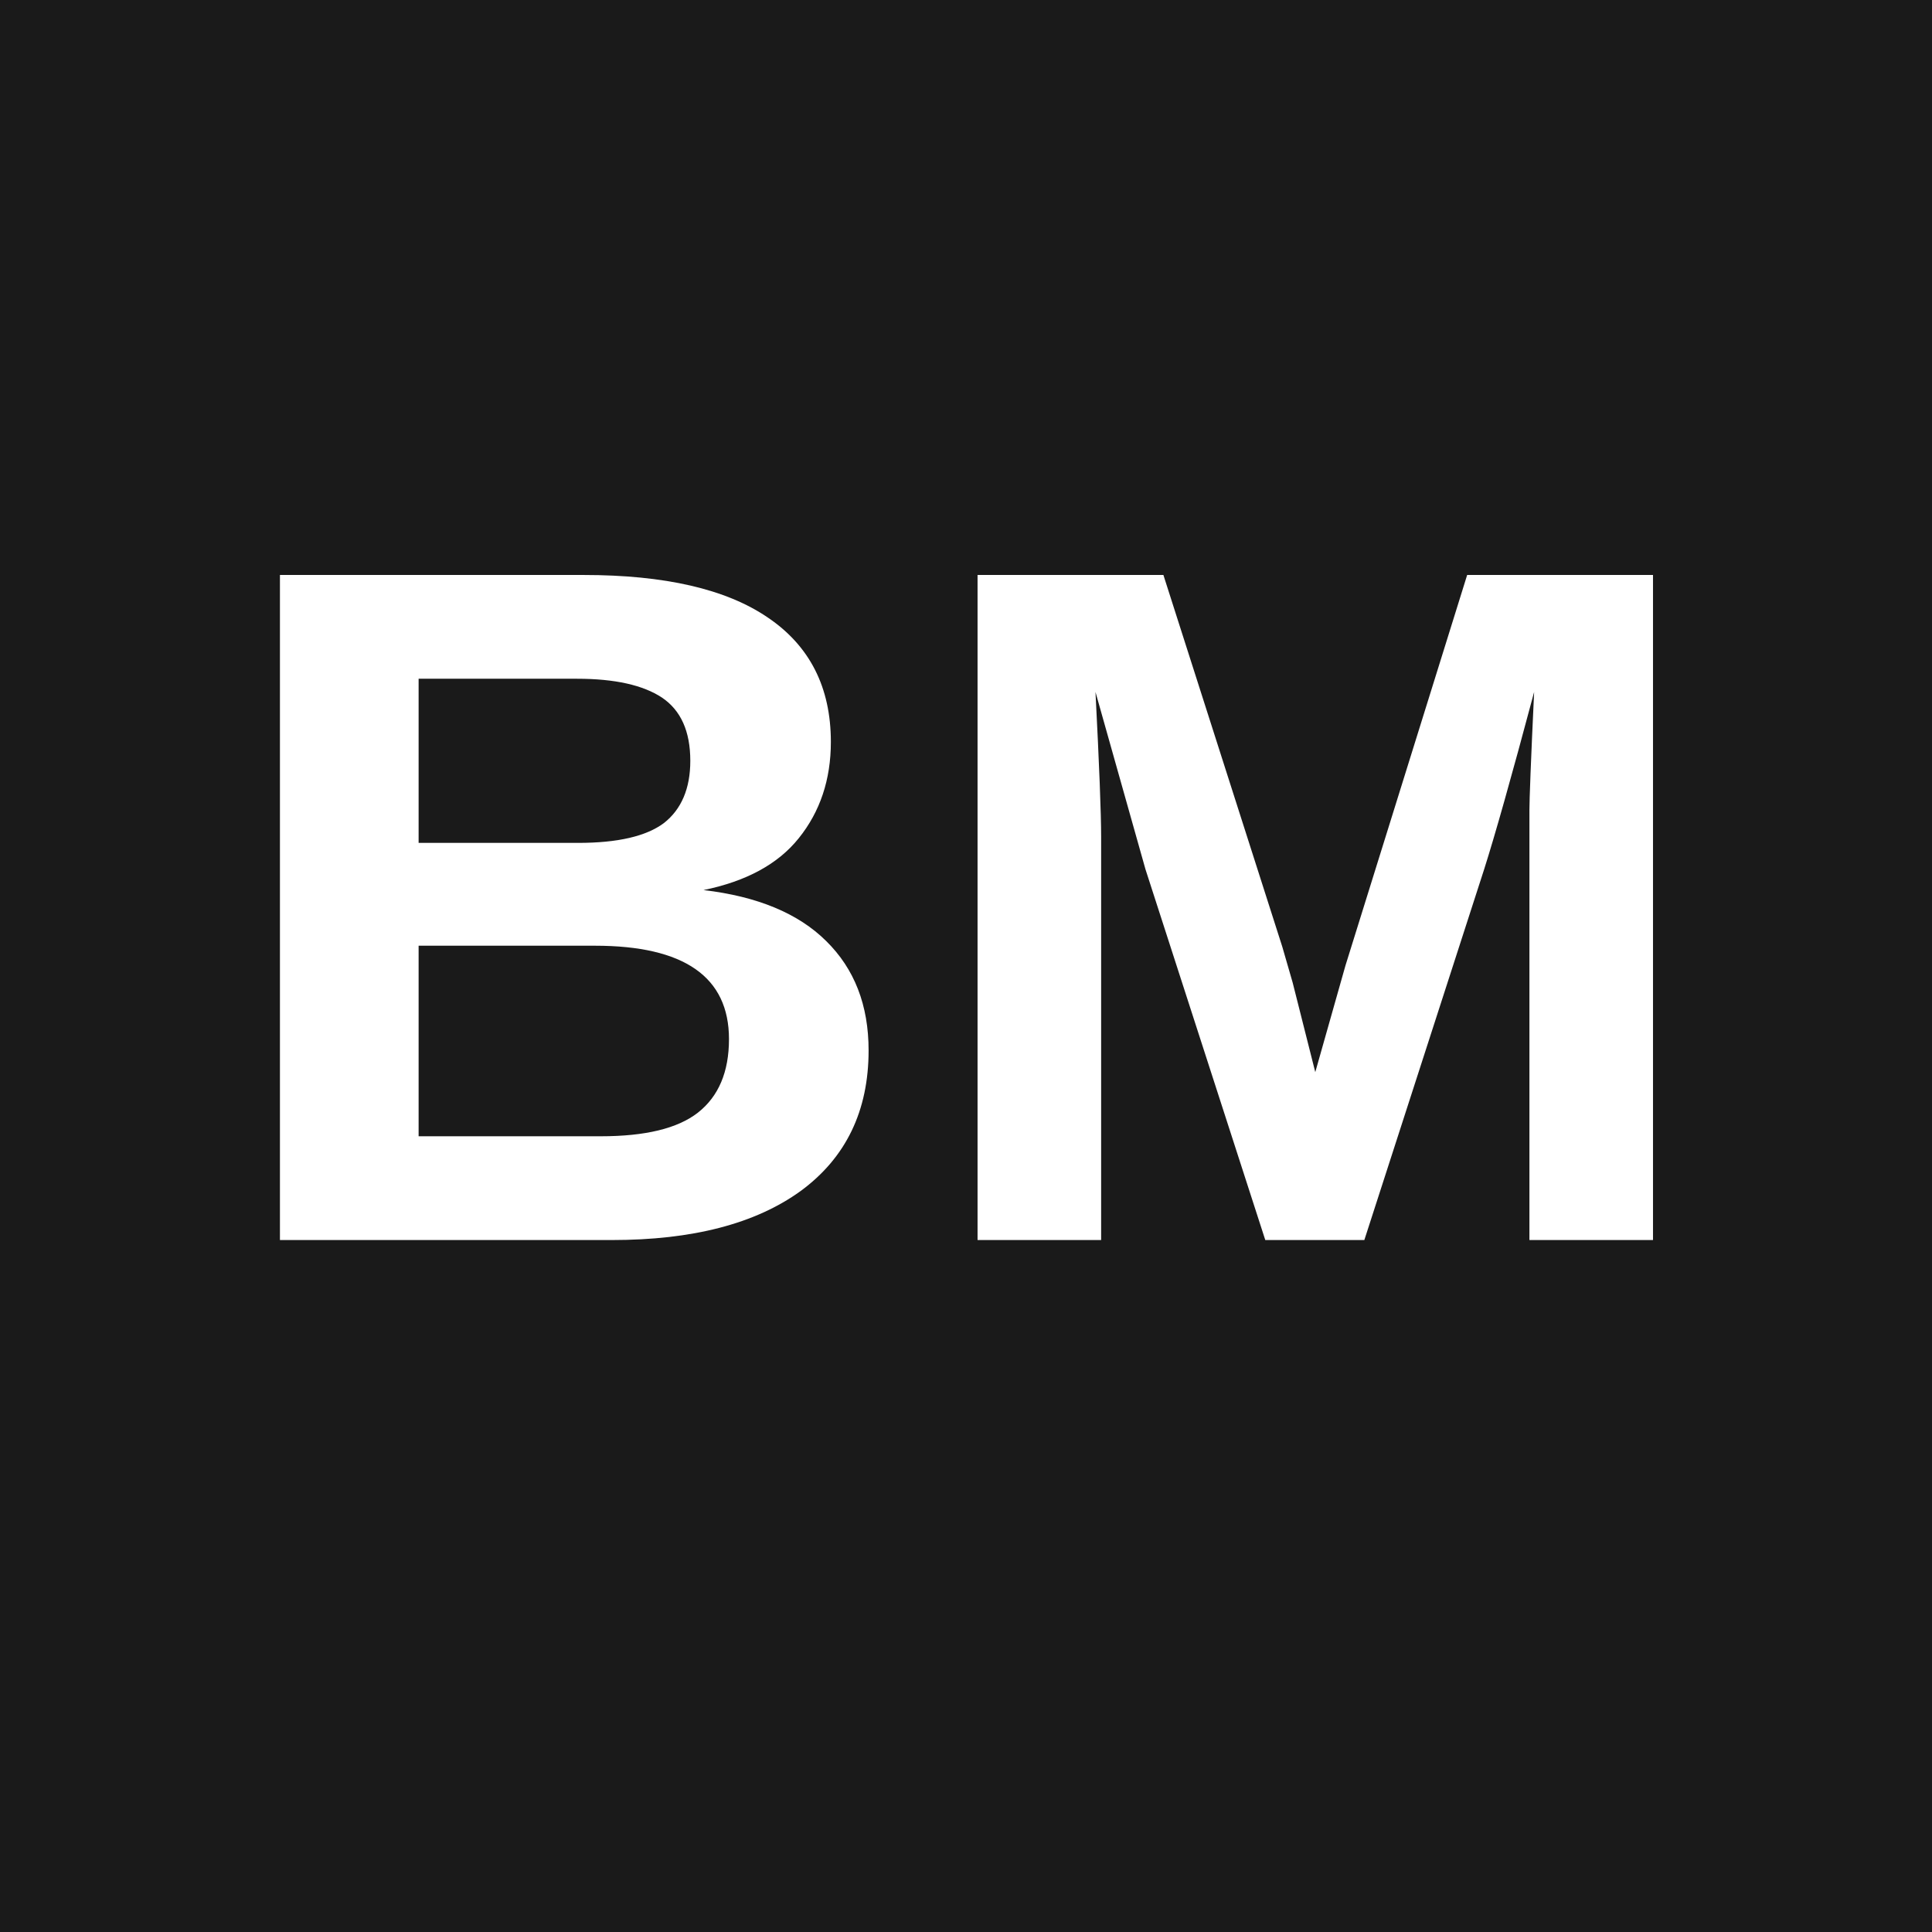
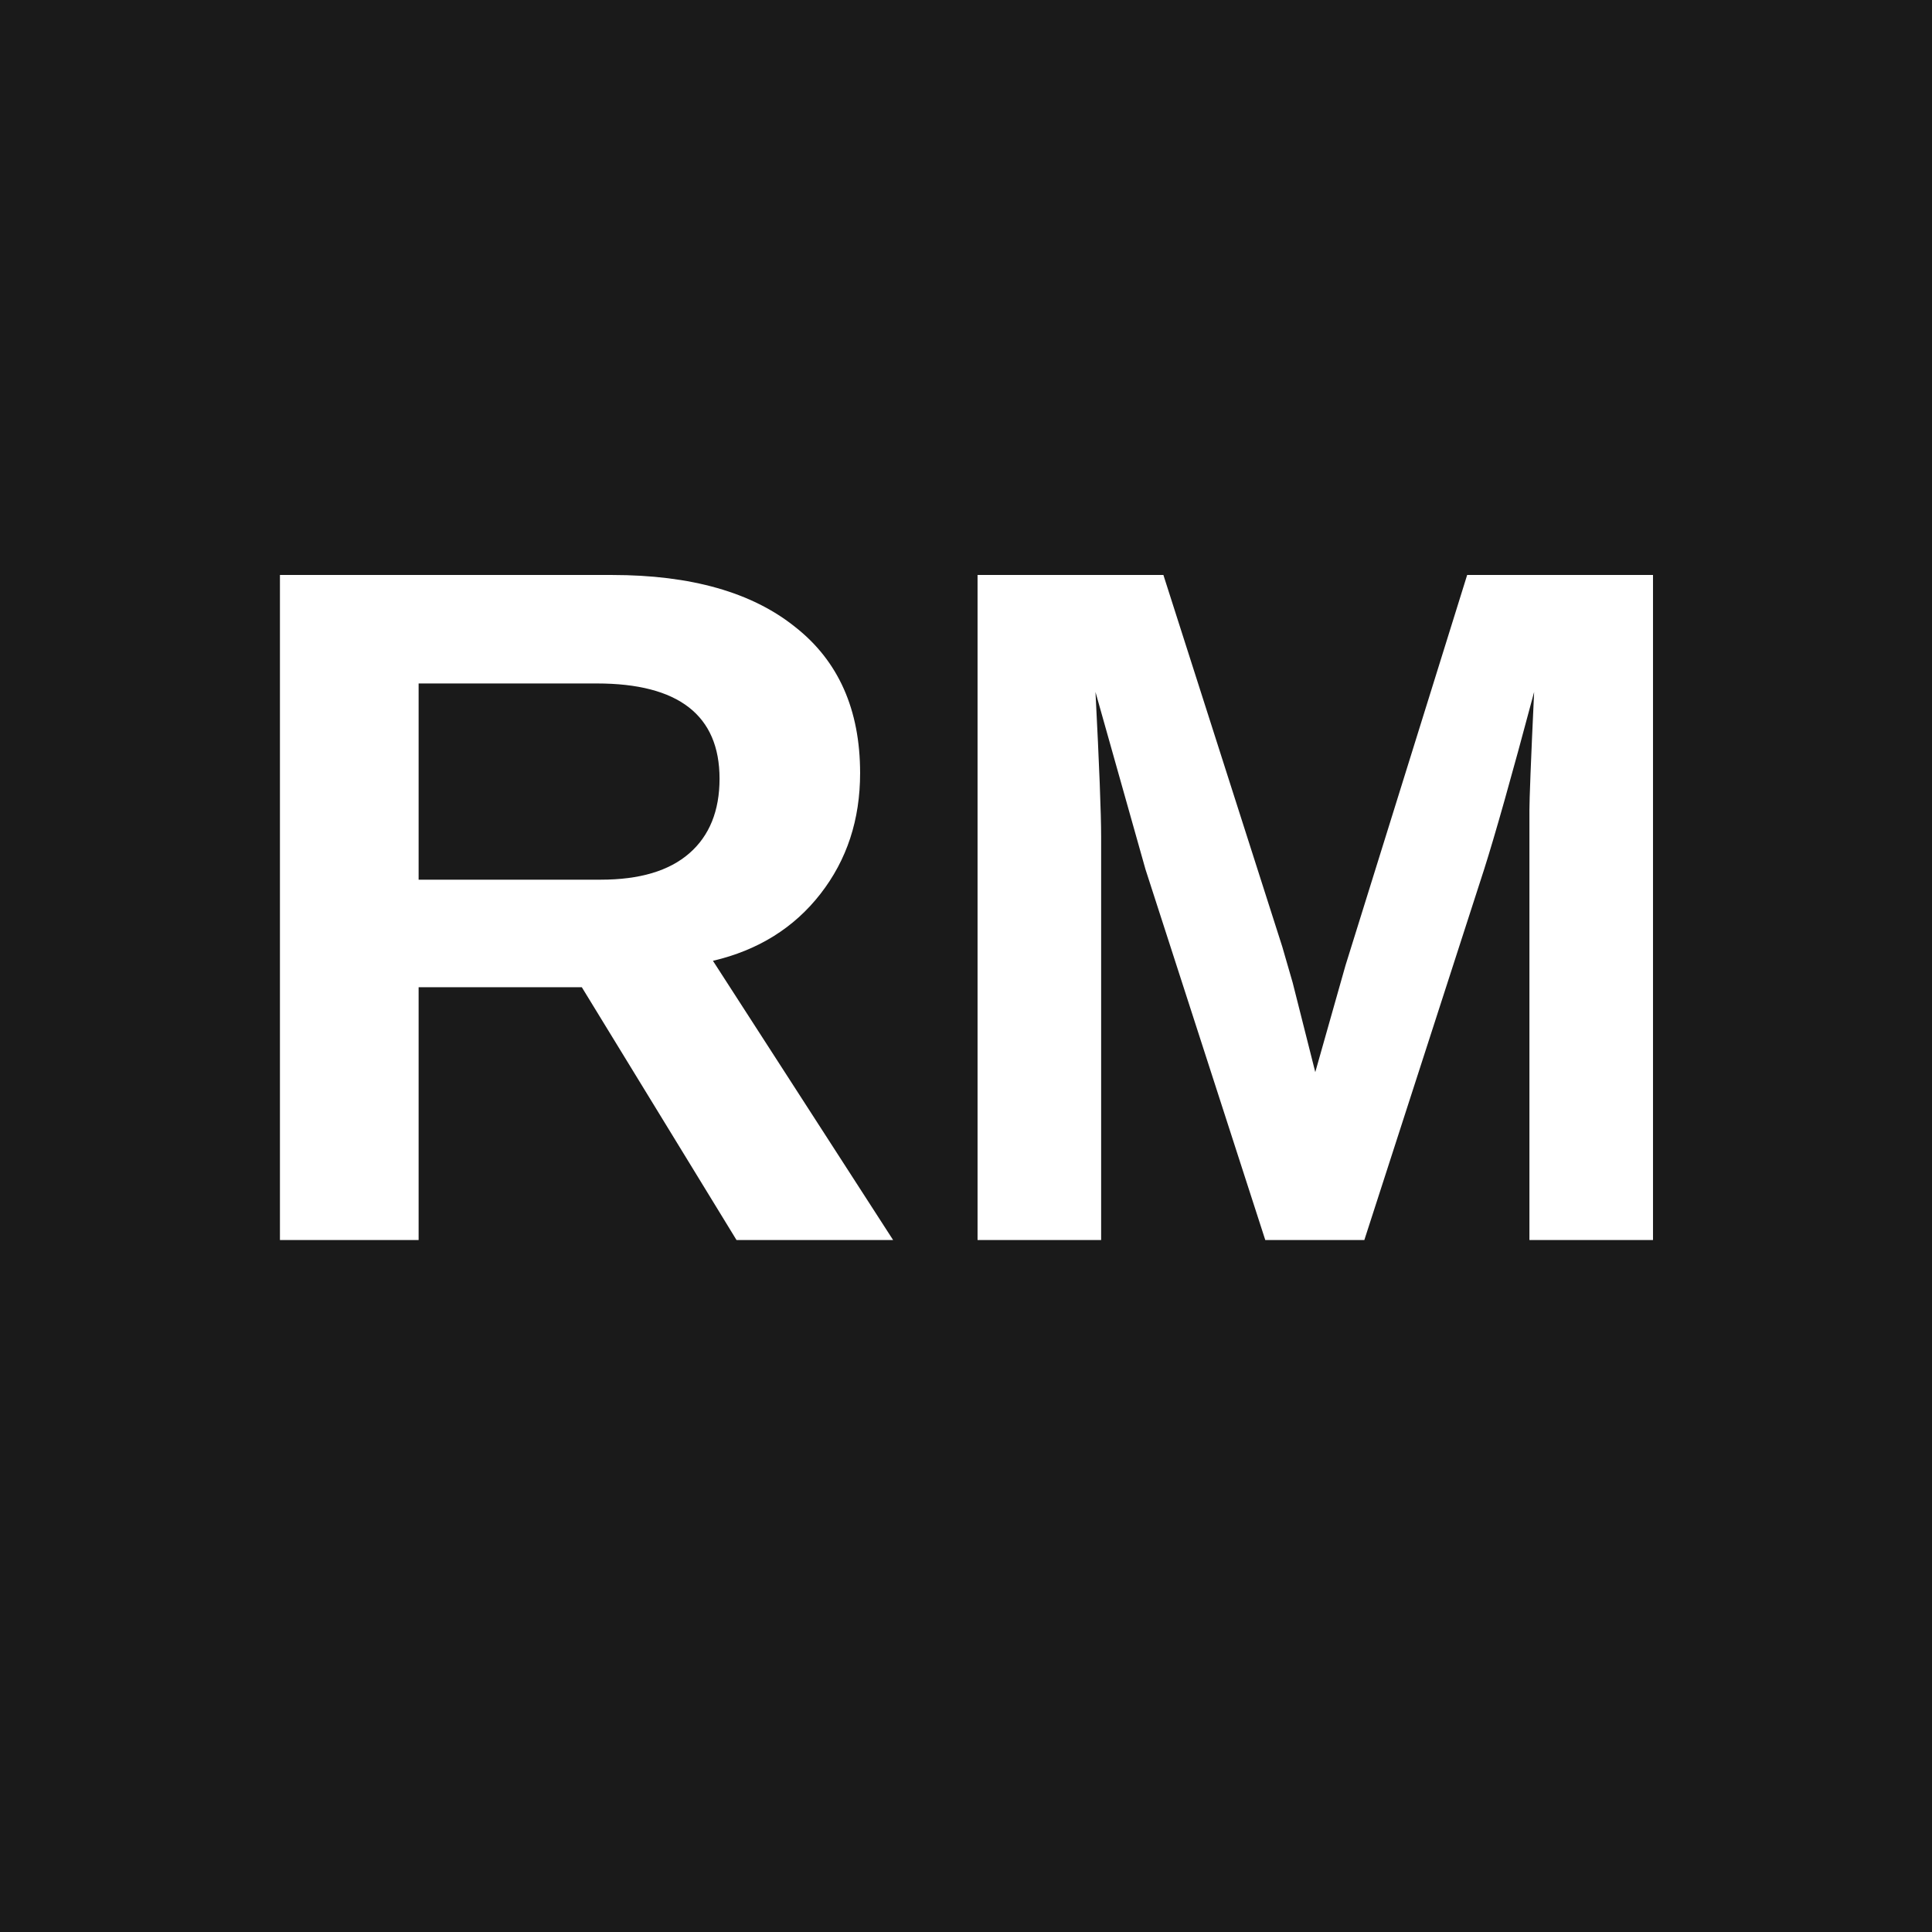
<svg xmlns="http://www.w3.org/2000/svg" width="32" height="32" viewBox="0 0 32 32">
  <rect width="32" height="32" fill="#1a1a1a" />
  <text x="50%" y="50%" dominant-baseline="middle" text-anchor="middle" font-family="Arial" font-weight="bold" font-size="16" fill="white">
-     BM
+     RM
  </text>
</svg>
